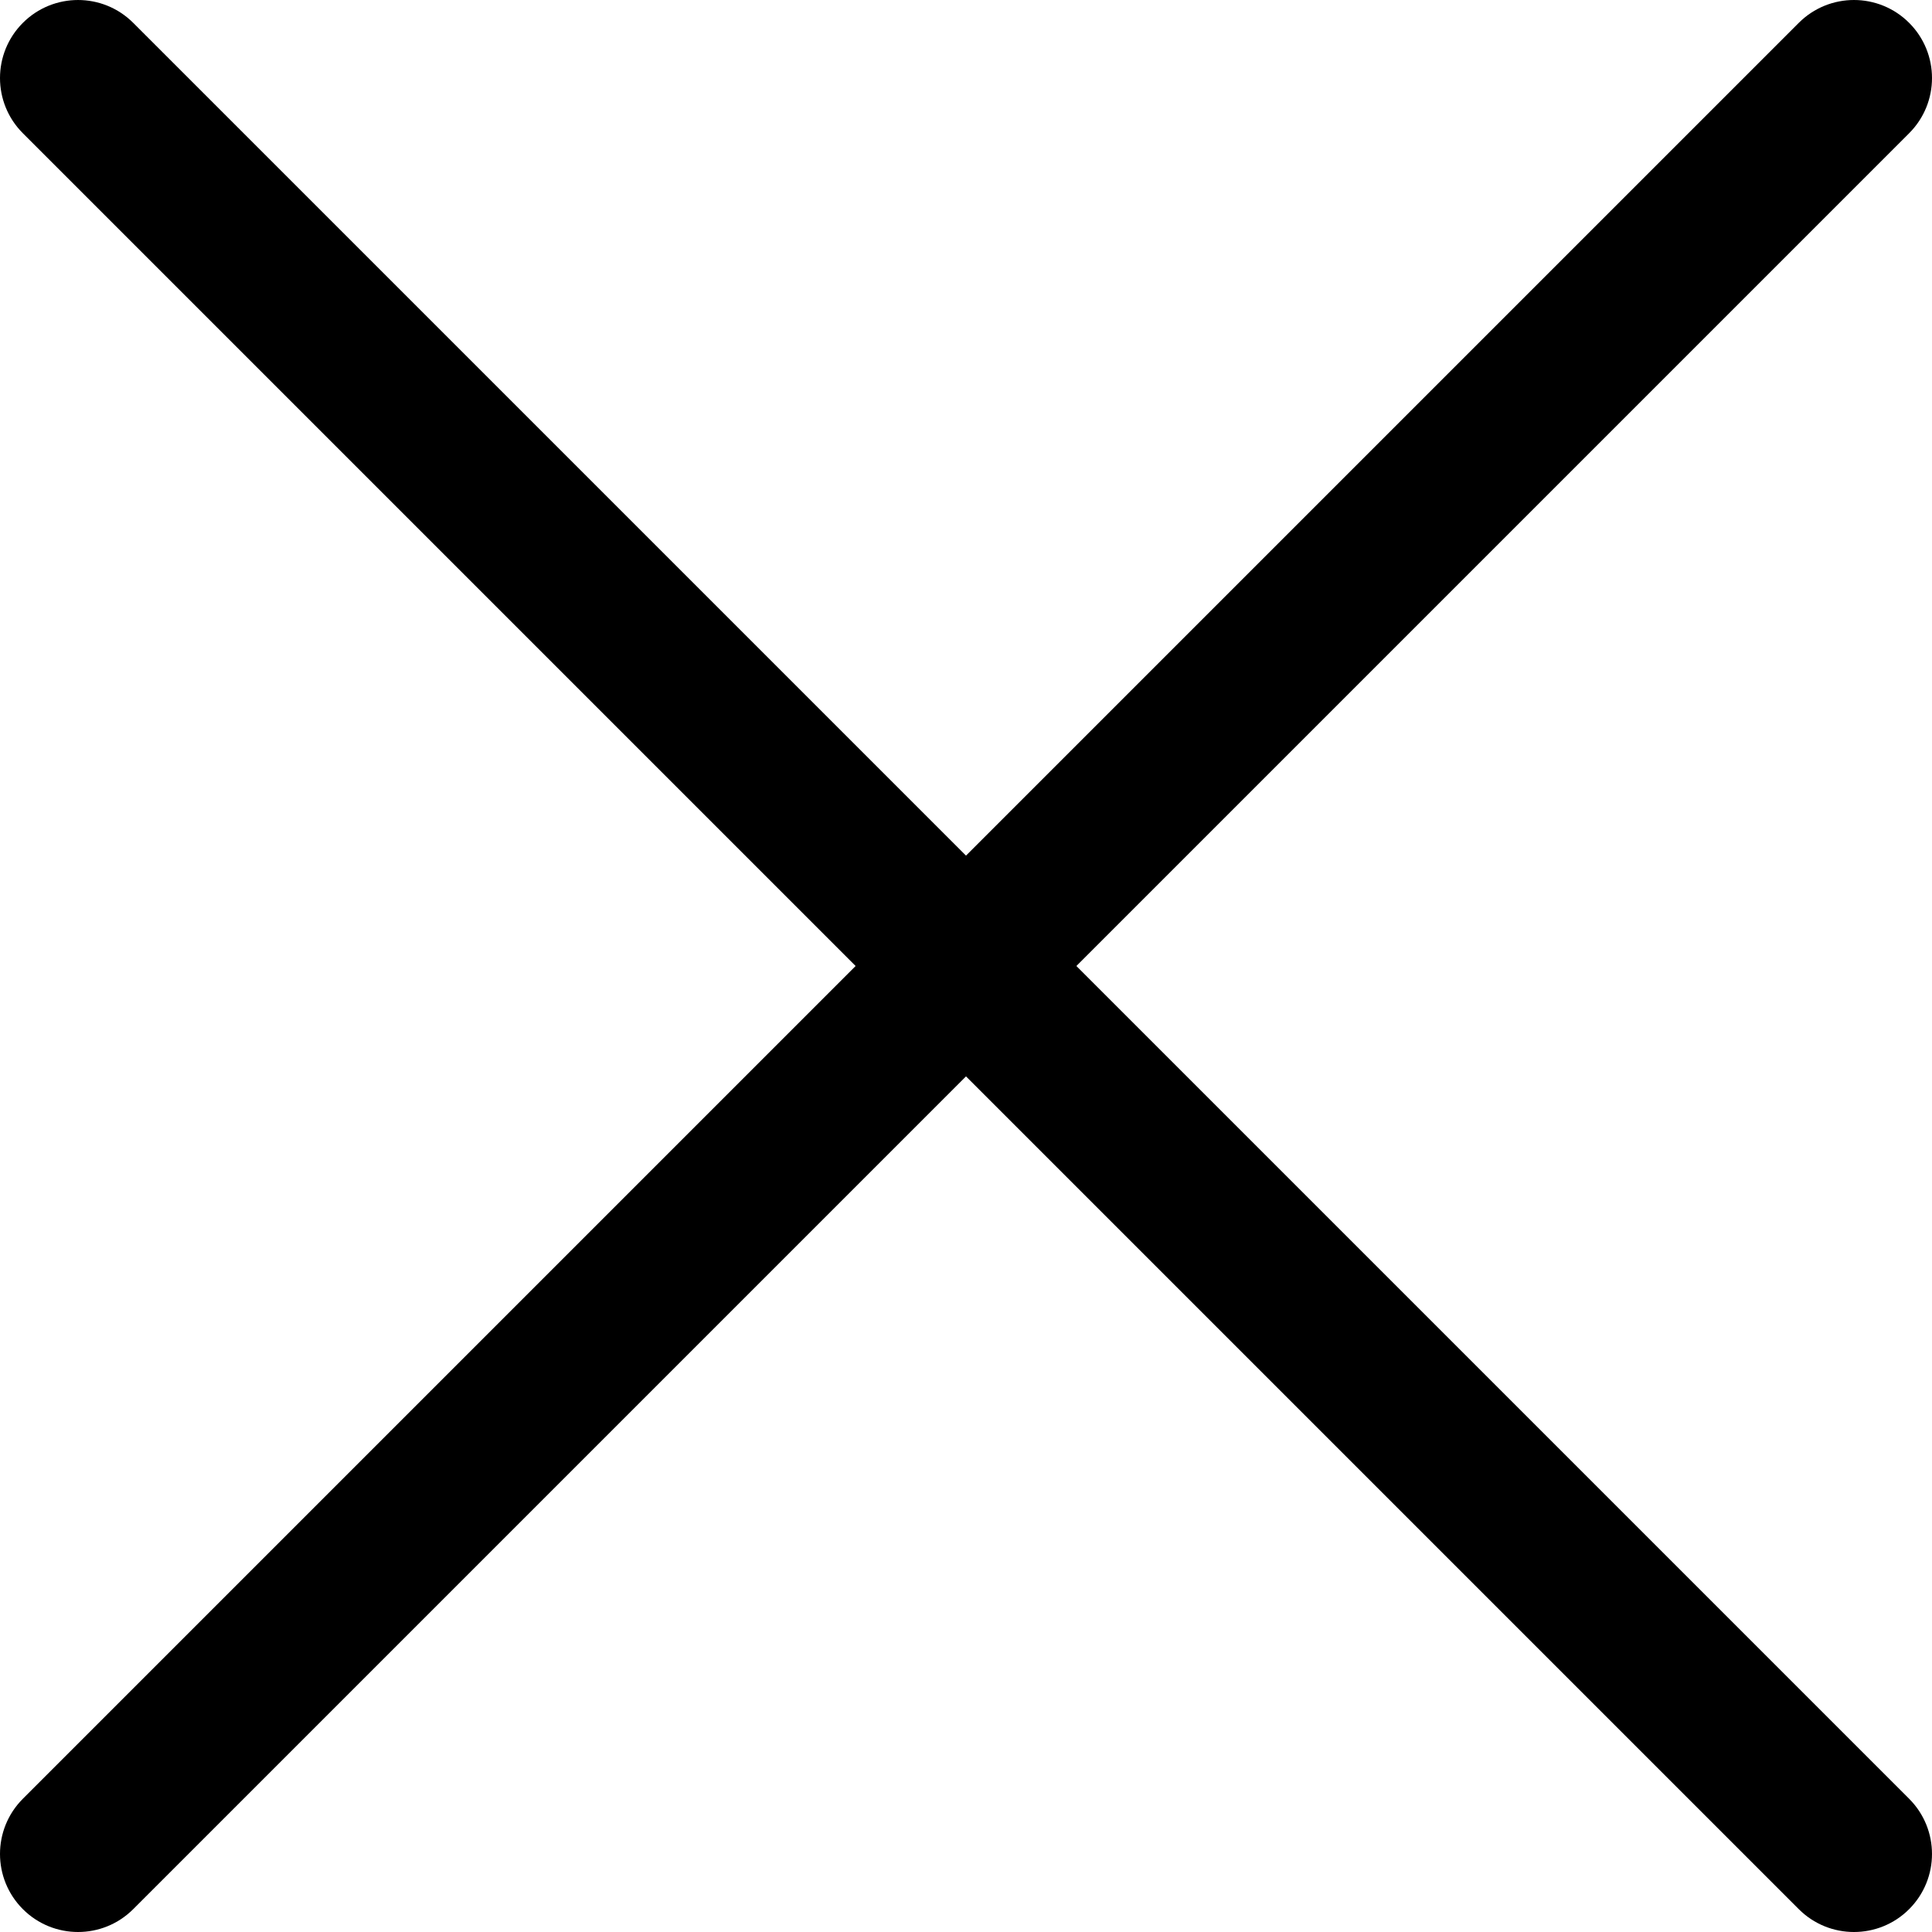
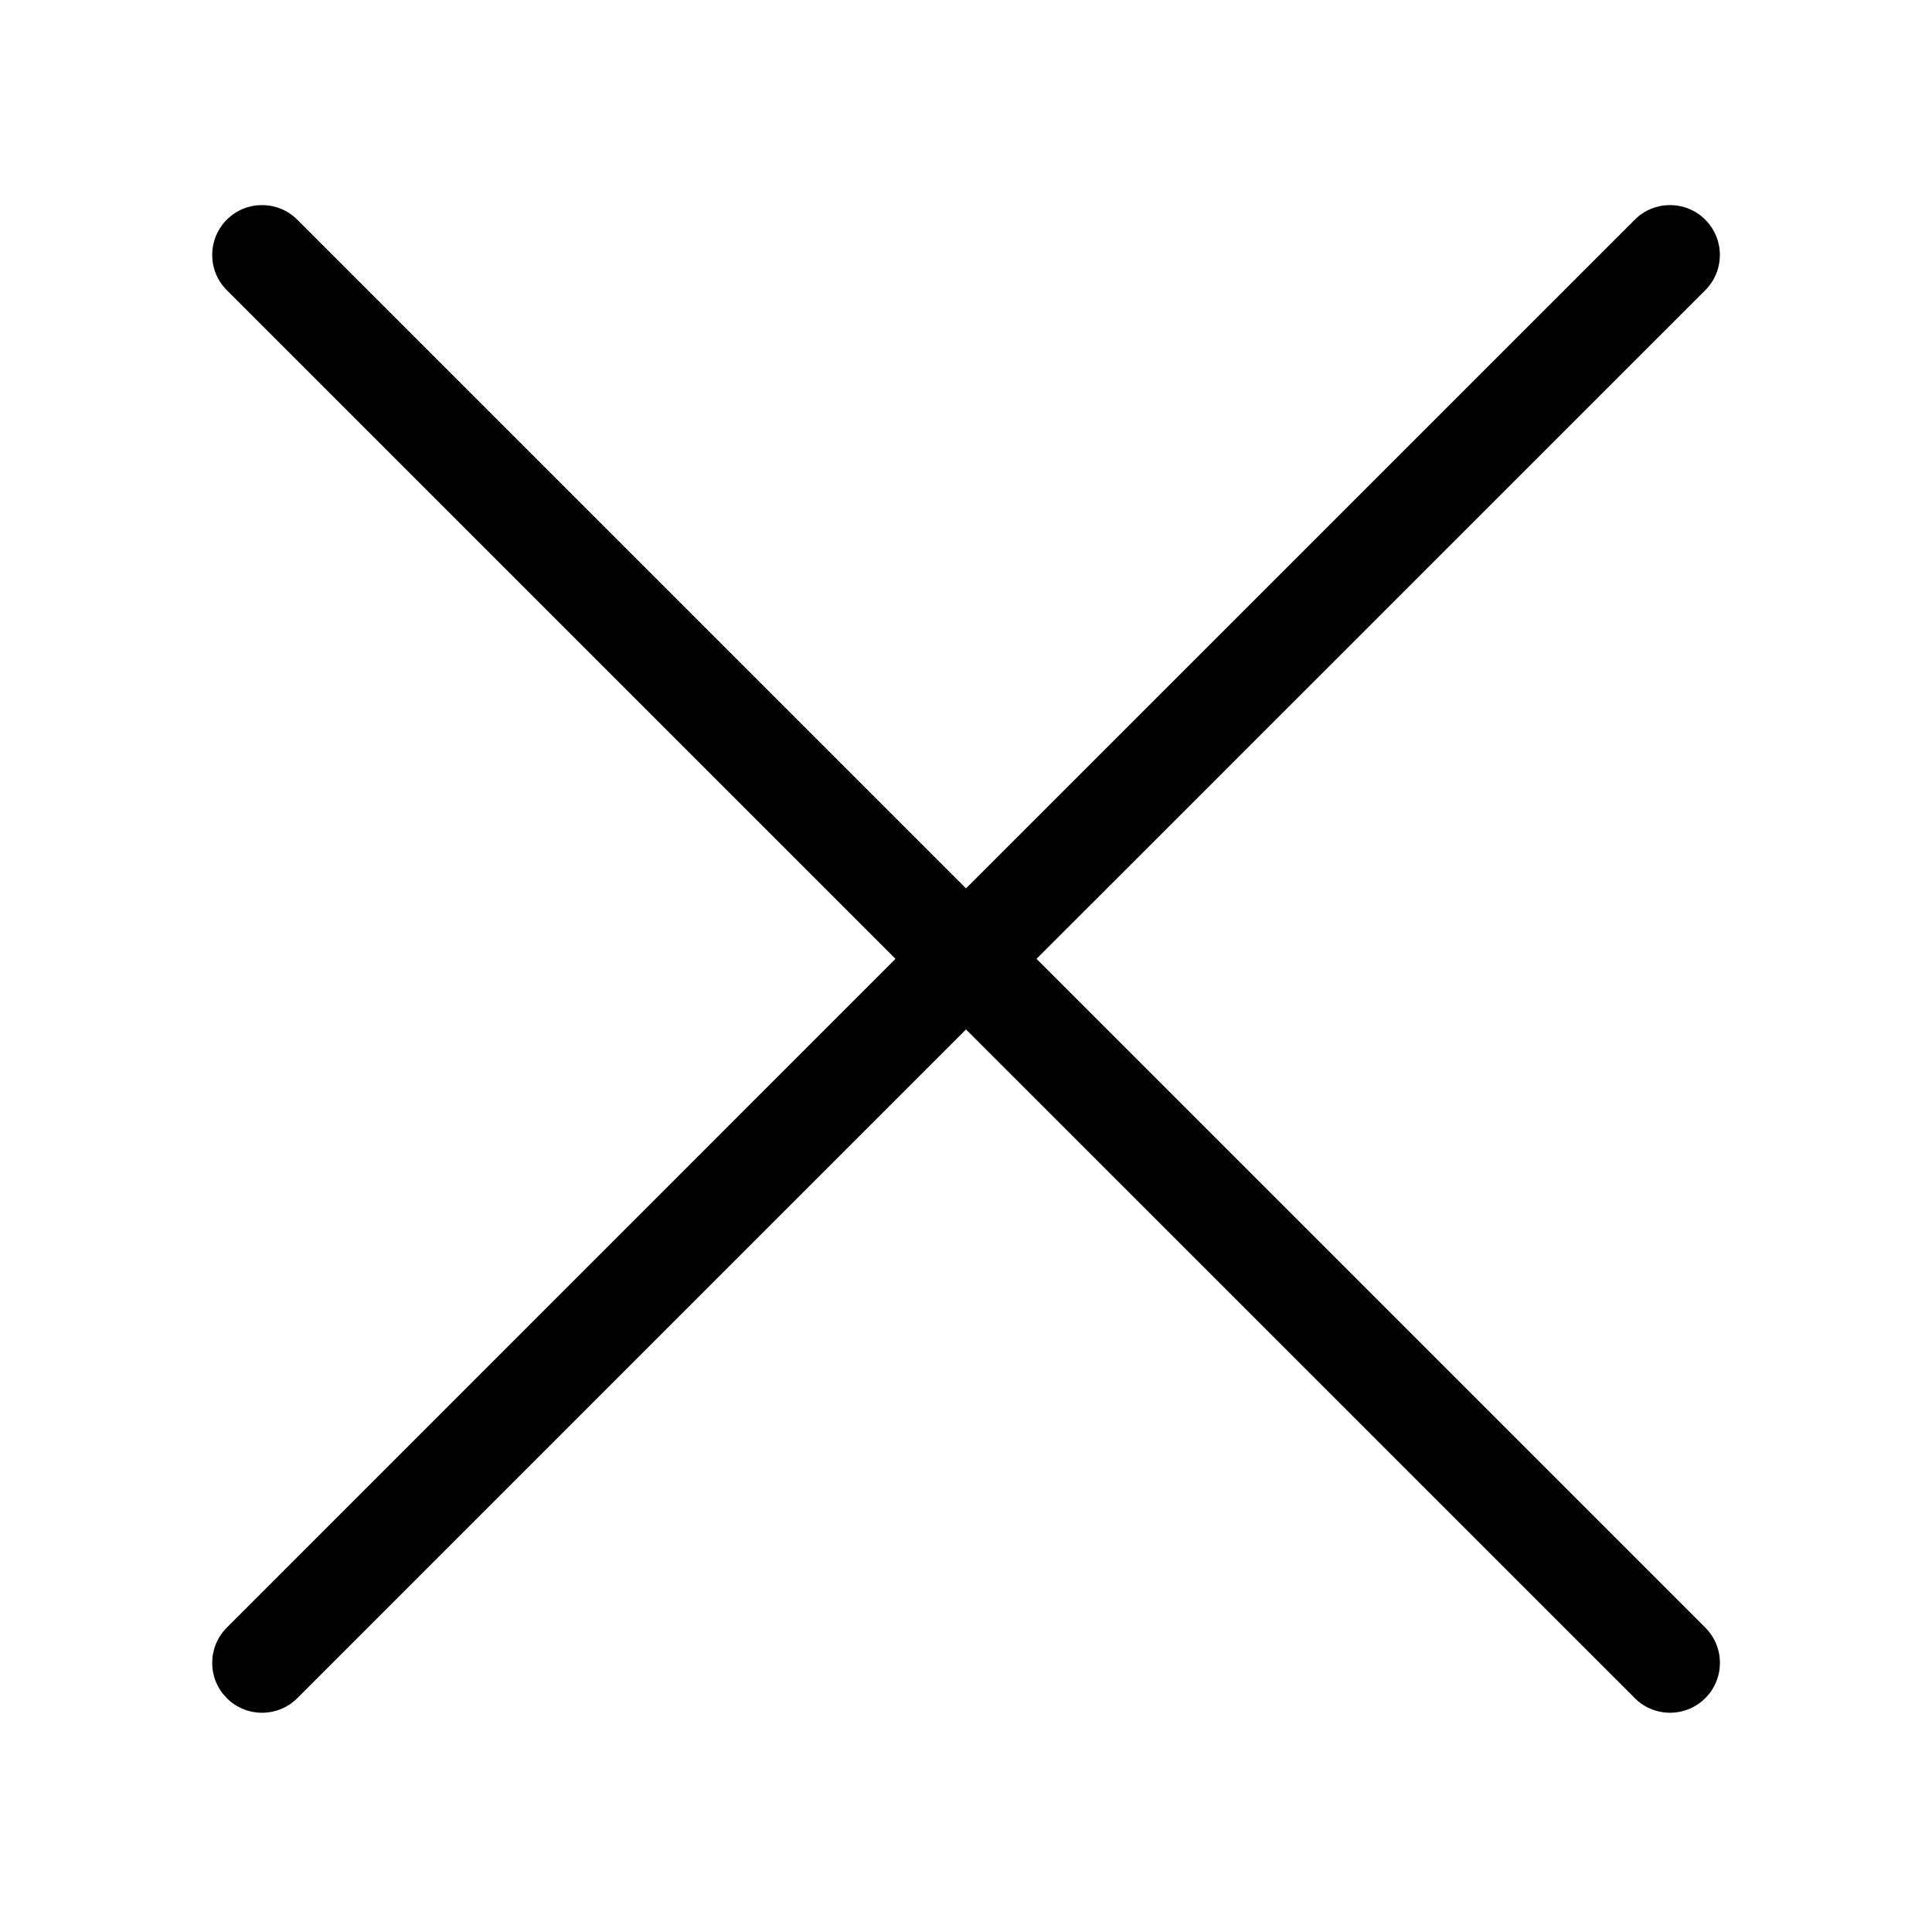
- <svg xmlns="http://www.w3.org/2000/svg" version="1.1" id="Layer_1" x="0px" y="0px" viewBox="0 0 512 512" style="enable-background:new 0 0 512 512;" xml:space="preserve">
-   <g>
-     <g>
-       <path d="M505.943,6.058c-8.077-8.077-21.172-8.077-29.249,0L6.058,476.693c-8.077,8.077-8.077,21.172,0,29.249    C10.096,509.982,15.39,512,20.683,512c5.293,0,10.586-2.019,14.625-6.059L505.943,35.306    C514.019,27.23,514.019,14.135,505.943,6.058z" />
-     </g>
-   </g>
-   <g>
-     <g>
-       <path d="M505.942,476.694L35.306,6.059c-8.076-8.077-21.172-8.077-29.248,0c-8.077,8.076-8.077,21.171,0,29.248l470.636,470.636    c4.038,4.039,9.332,6.058,14.625,6.058c5.293,0,10.587-2.019,14.624-6.057C514.018,497.866,514.018,484.771,505.942,476.694z" />
-     </g>
-   </g>
-   <g>
- </g>
-   <g>
- </g>
-   <g>
- </g>
-   <g>
- </g>
-   <g>
- </g>
-   <g>
- </g>
-   <g>
- </g>
-   <g>
- </g>
-   <g>
- </g>
-   <g>
- </g>
-   <g>
- </g>
-   <g>
- </g>
-   <g>
- </g>
-   <g>
- </g>
-   <g>
- </g>
+ <svg xmlns="http://www.w3.org/2000/svg" version="1.0" id="Layer_1" x="0px" y="0px" width="32.932px" height="32.692px" viewBox="0 0 32.932 32.692" enable-background="new 0 0 32.932 32.692" xml:space="preserve">
+   <path d="M17.668,16.345L29.067,4.947c0.332-0.332,0.332-0.87,0-1.202c-0.33-0.332-0.871-0.332-1.201,0l-11.4,11.399L5.067,3.745  c-0.33-0.332-0.871-0.332-1.201,0c-0.332,0.332-0.332,0.87,0,1.202l11.398,11.398L3.866,27.745c-0.332,0.332-0.332,0.87,0,1.202  c0.164,0.166,0.383,0.249,0.6,0.249c0.219,0,0.436-0.083,0.602-0.249l11.398-11.399l11.4,11.399c0.164,0.166,0.383,0.249,0.6,0.249  c0.219,0,0.436-0.083,0.602-0.249c0.332-0.332,0.332-0.87,0-1.202L17.668,16.345z" />
</svg>
